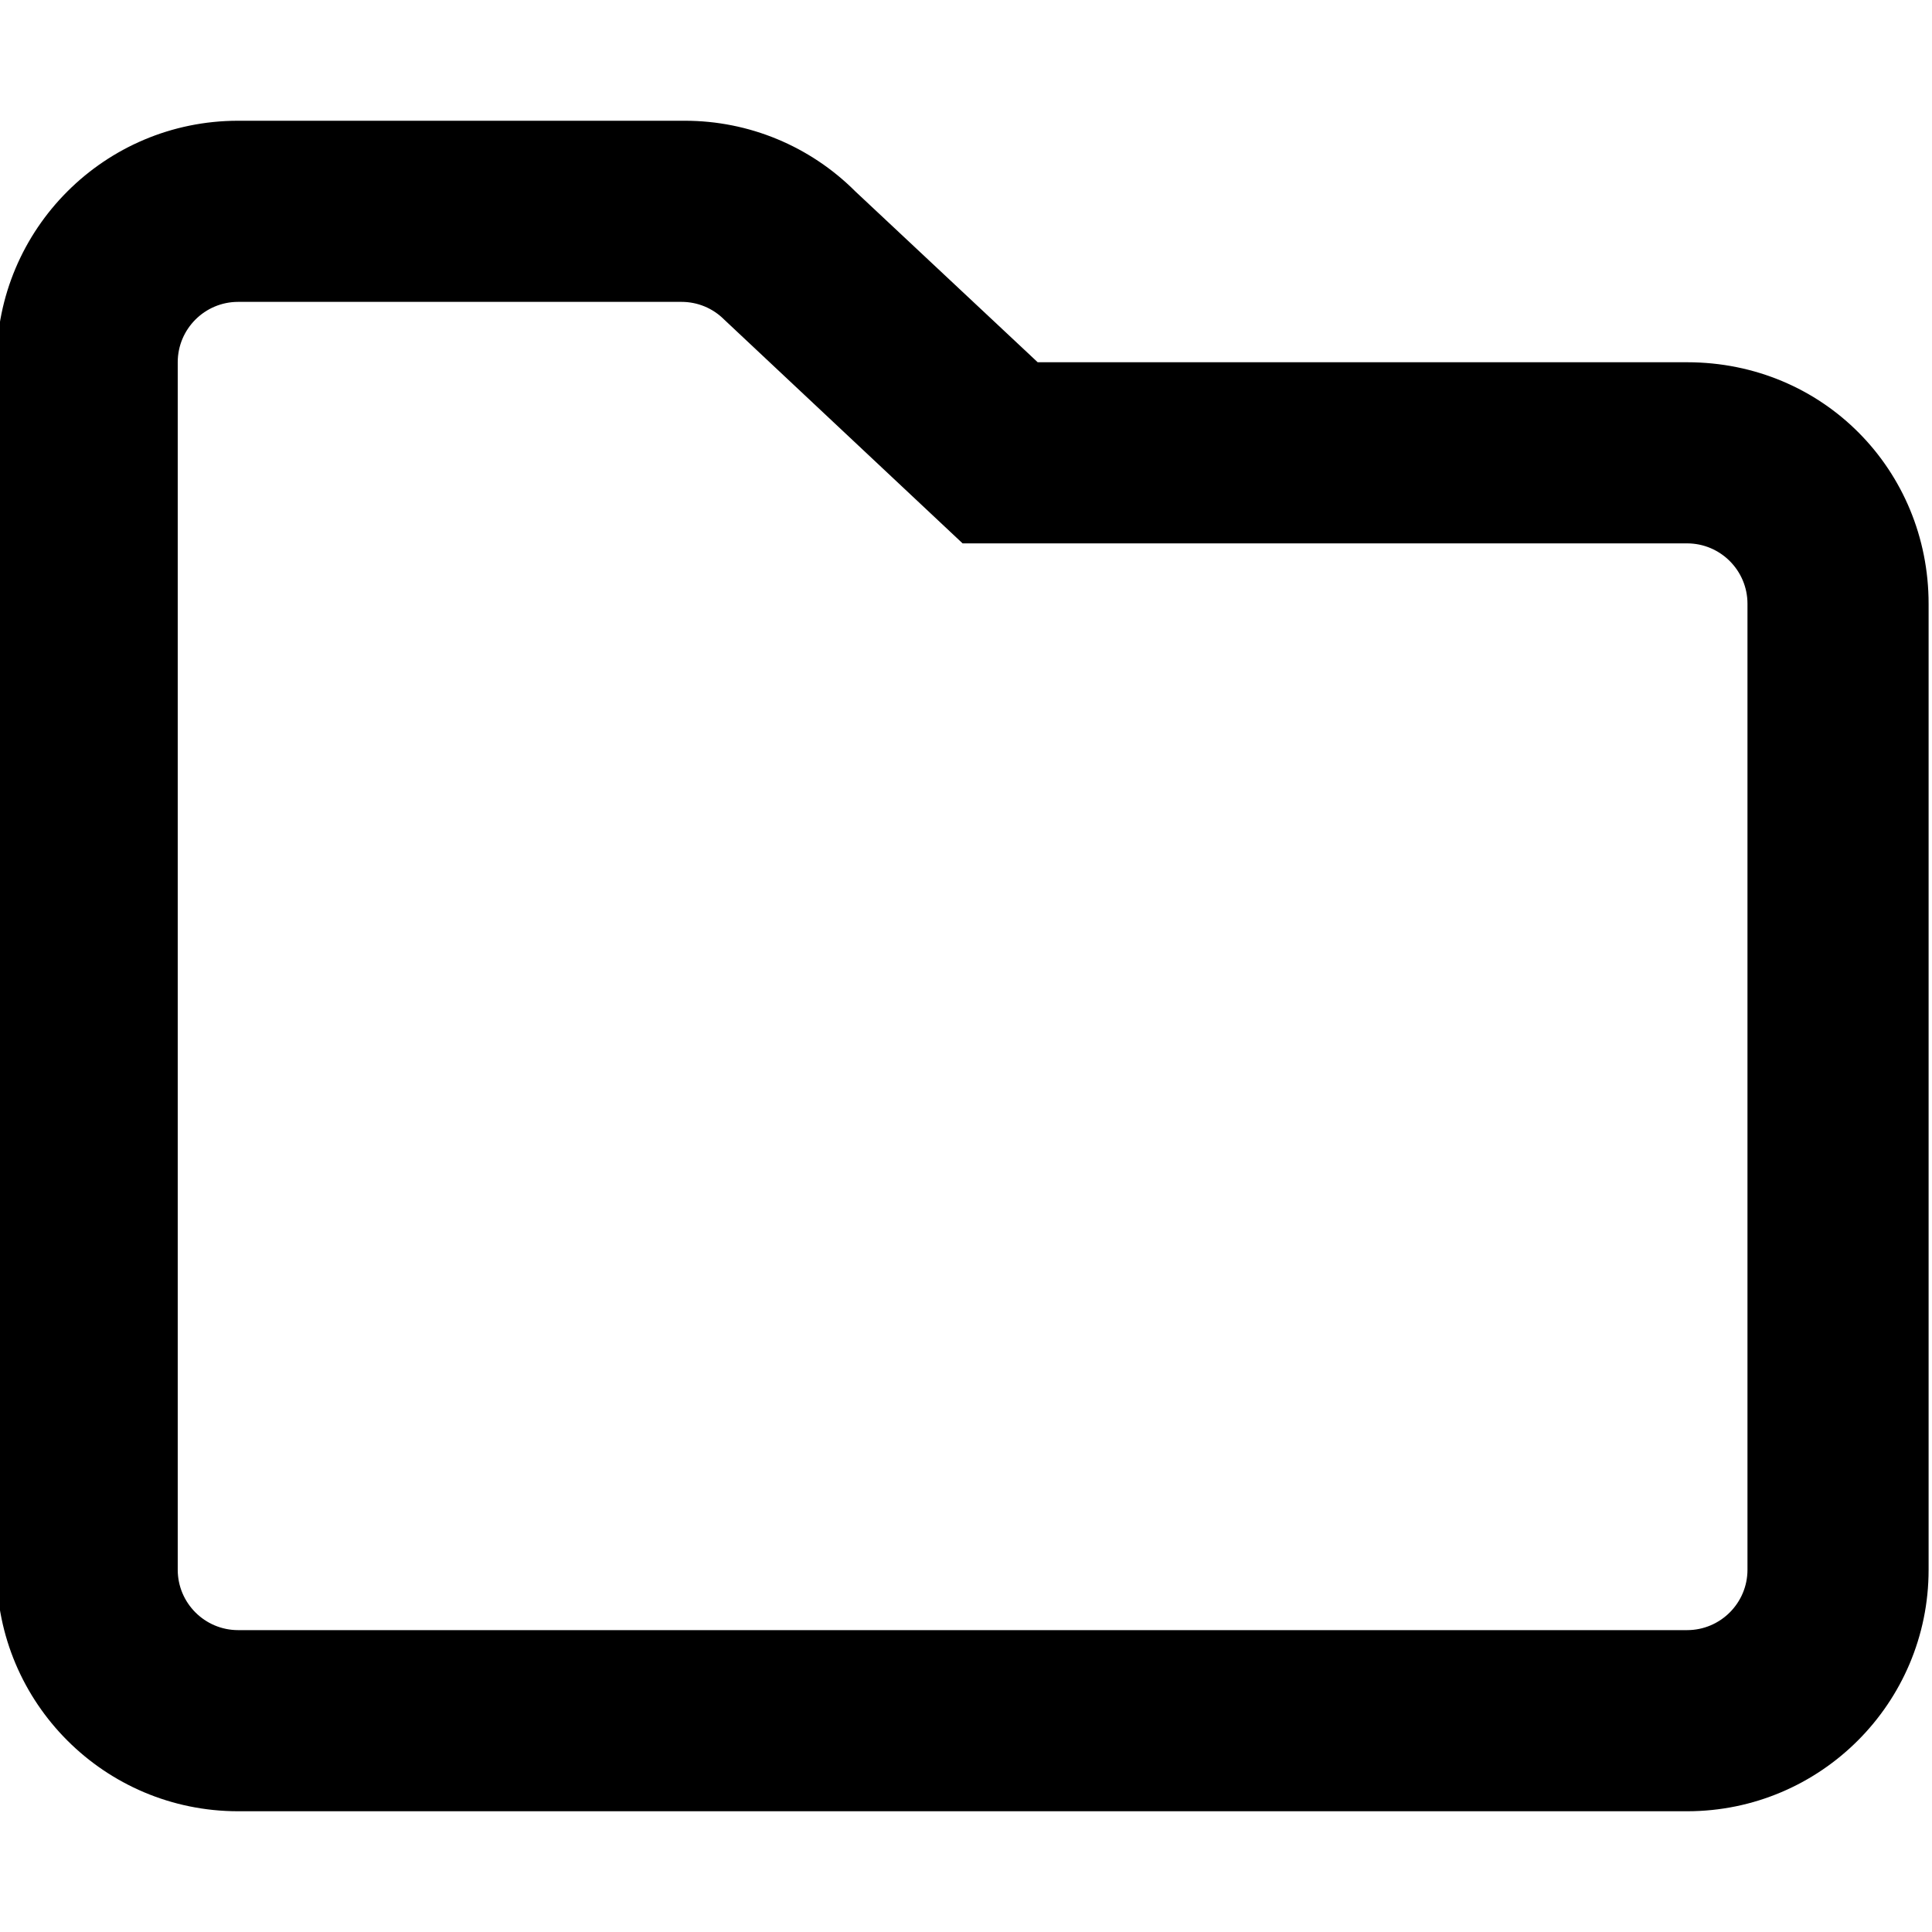
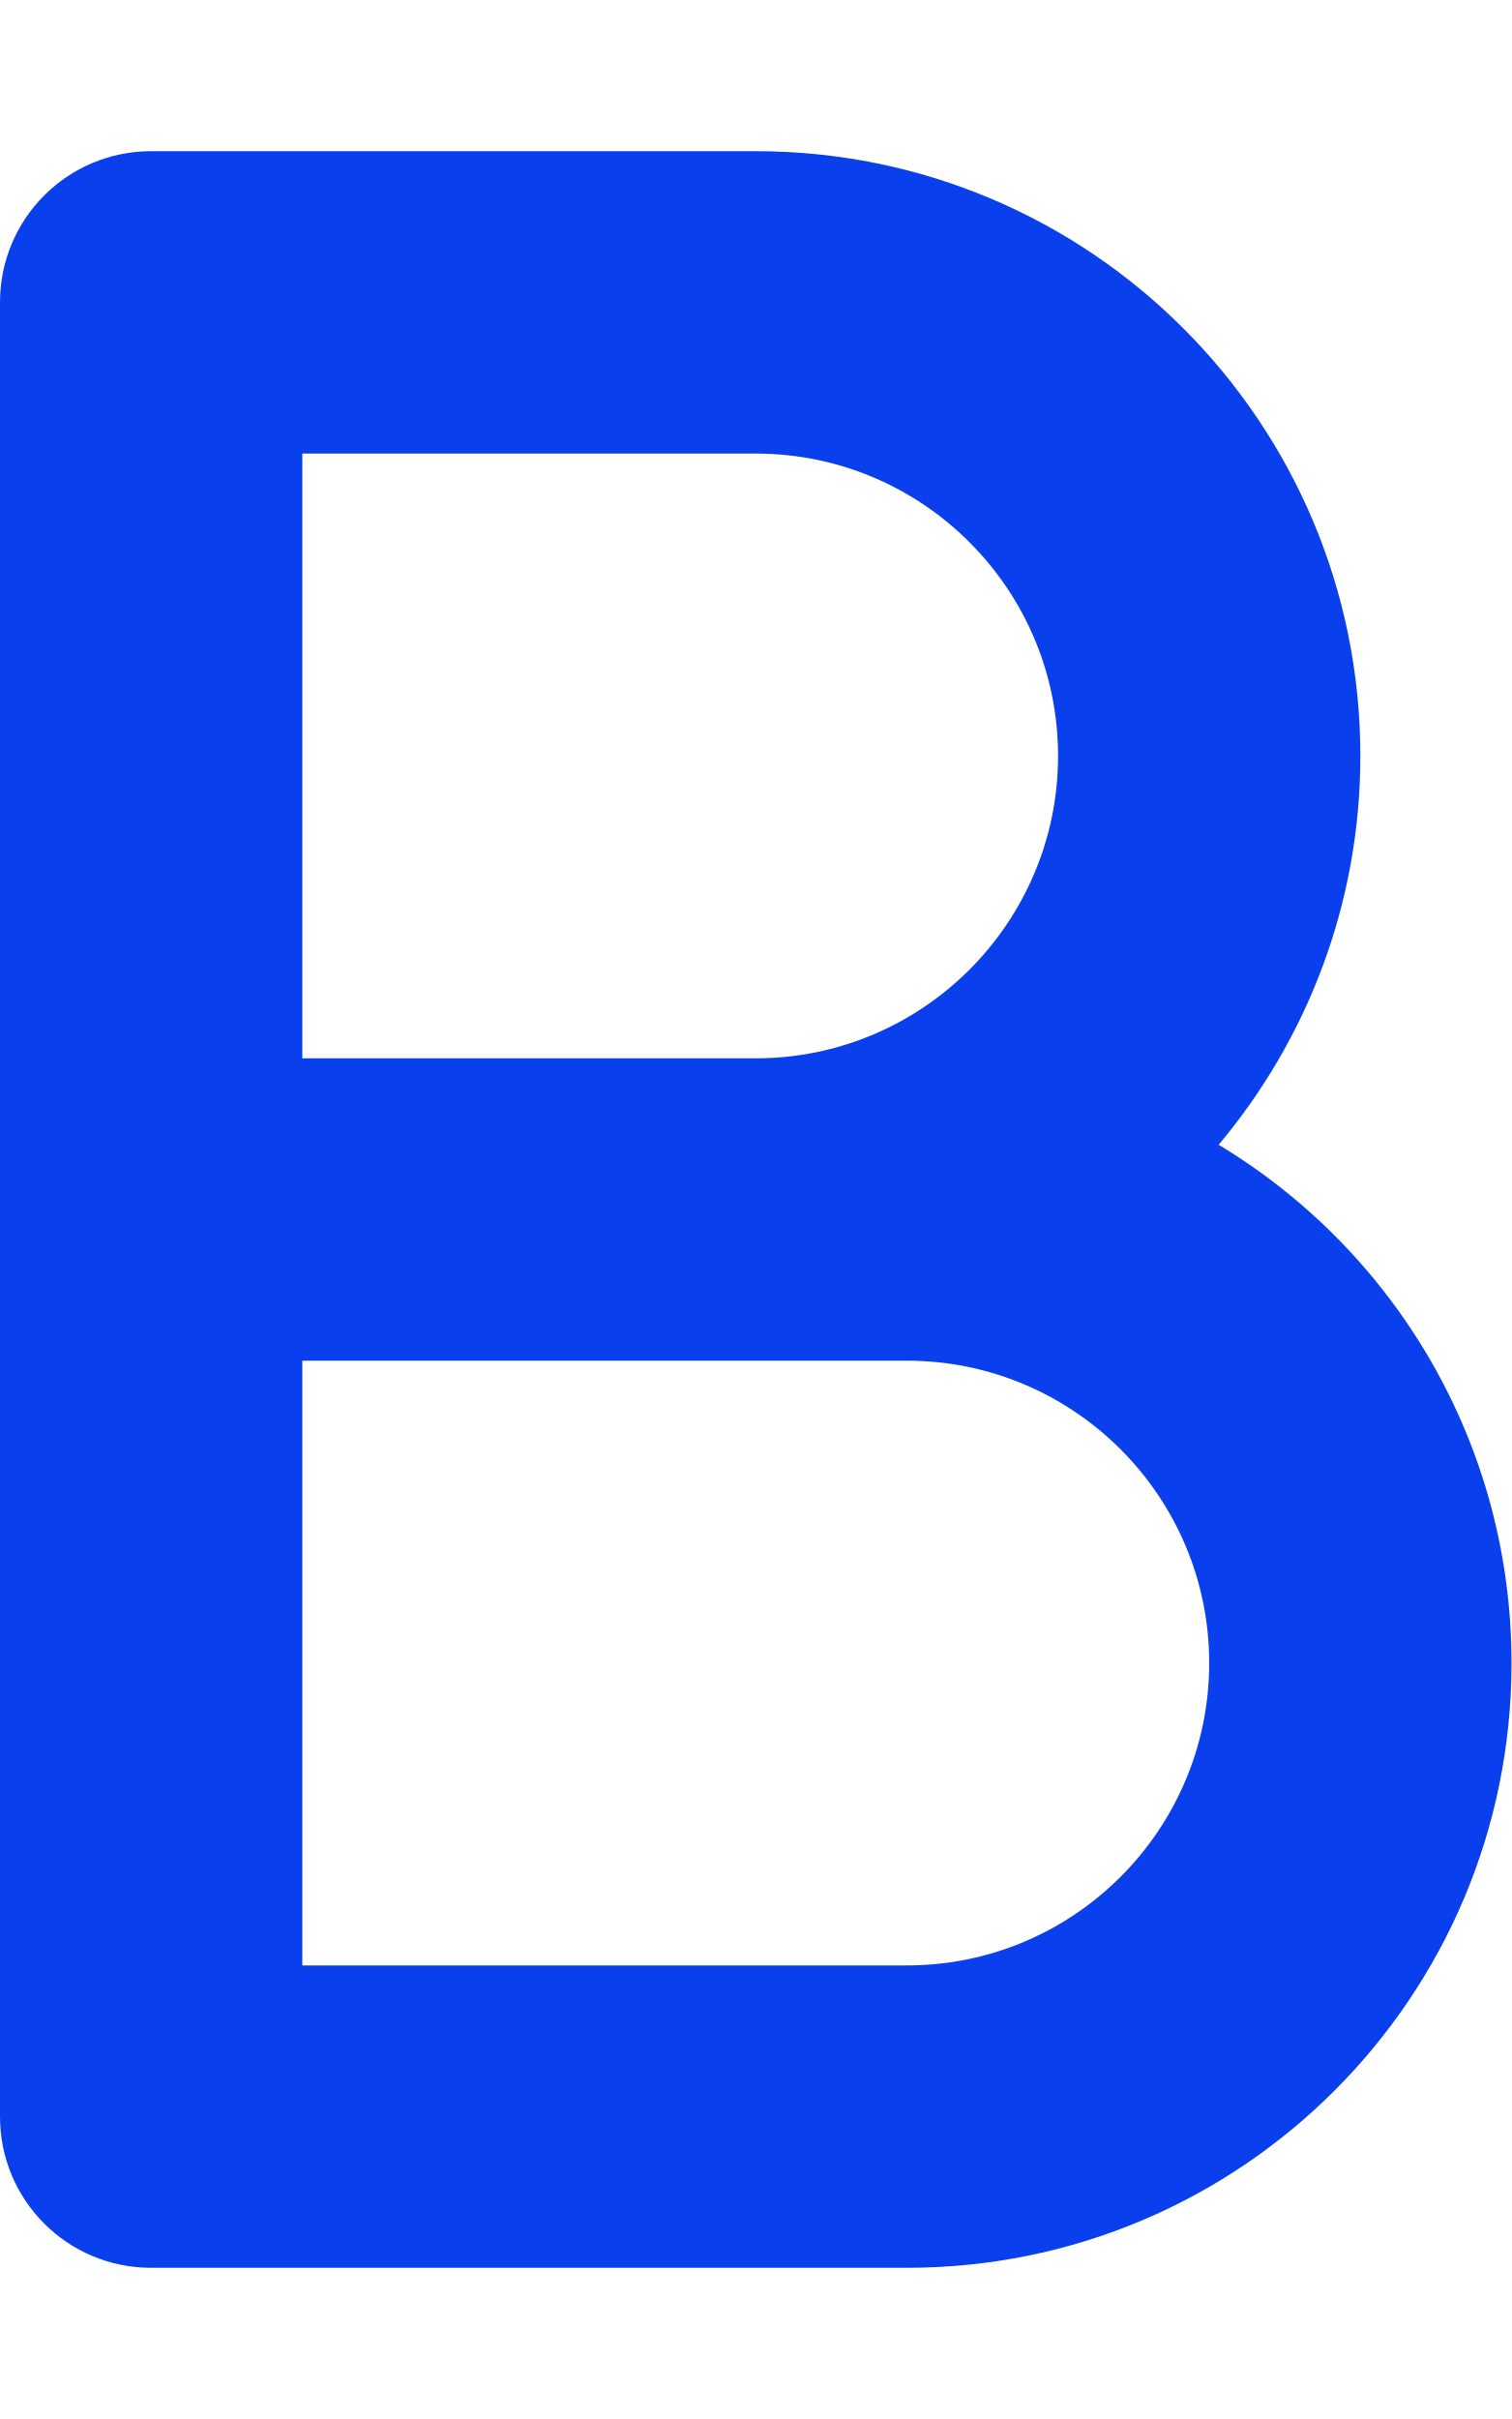
- <svg xmlns="http://www.w3.org/2000/svg" viewBox="0 0 512 512">
-   <path d="M447.1 96h-172.1L226.7 50.75C214.7 38.74 198.5 32 181.5 32H63.1c-35.35 0-64 28.66-64 64v320c0 35.34 28.65 64 64 64h384c35.35 0 64-28.66 64-64V160C511.1 124.7 483.3 96 447.1 96zM463.1 416c0 8.824-7.178 16-16 16h-384c-8.822 0-16-7.176-16-16V96c0-8.824 7.178-16 16-16h117.5c4.273 0 8.293 1.664 11.31 4.688L255.1 144h192c8.822 0 16 7.176 16 16V416z" />
+ <svg xmlns="http://www.w3.org/2000/svg" viewBox="0 0 320 512">
+   <style>
+ 		path {
+ 			fill: #093fed;
+ 		}
+ 		@media ( prefers-color-scheme: dark ) {
+ 			path {
+ 				fill: #d4d2d3;
+ 			}
+ 		}
+ </style>
+   <path d="M32 32C14.3 32 0 46.3 0 64V256 448c0 17.7 14.3 32 32 32H192c70.7 0 128-57.3 128-128c0-46.5-24.8-87.3-62-109.7c18.7-22.3 30-51 30-82.3c0-70.7-57.3-128-128-128H32zM160 224H64V96h96c35.3 0 64 28.7 64 64s-28.7 64-64 64zM64 288h96 32c35.3 0 64 28.7 64 64s-28.7 64-64 64H64V288z" />
</svg>
